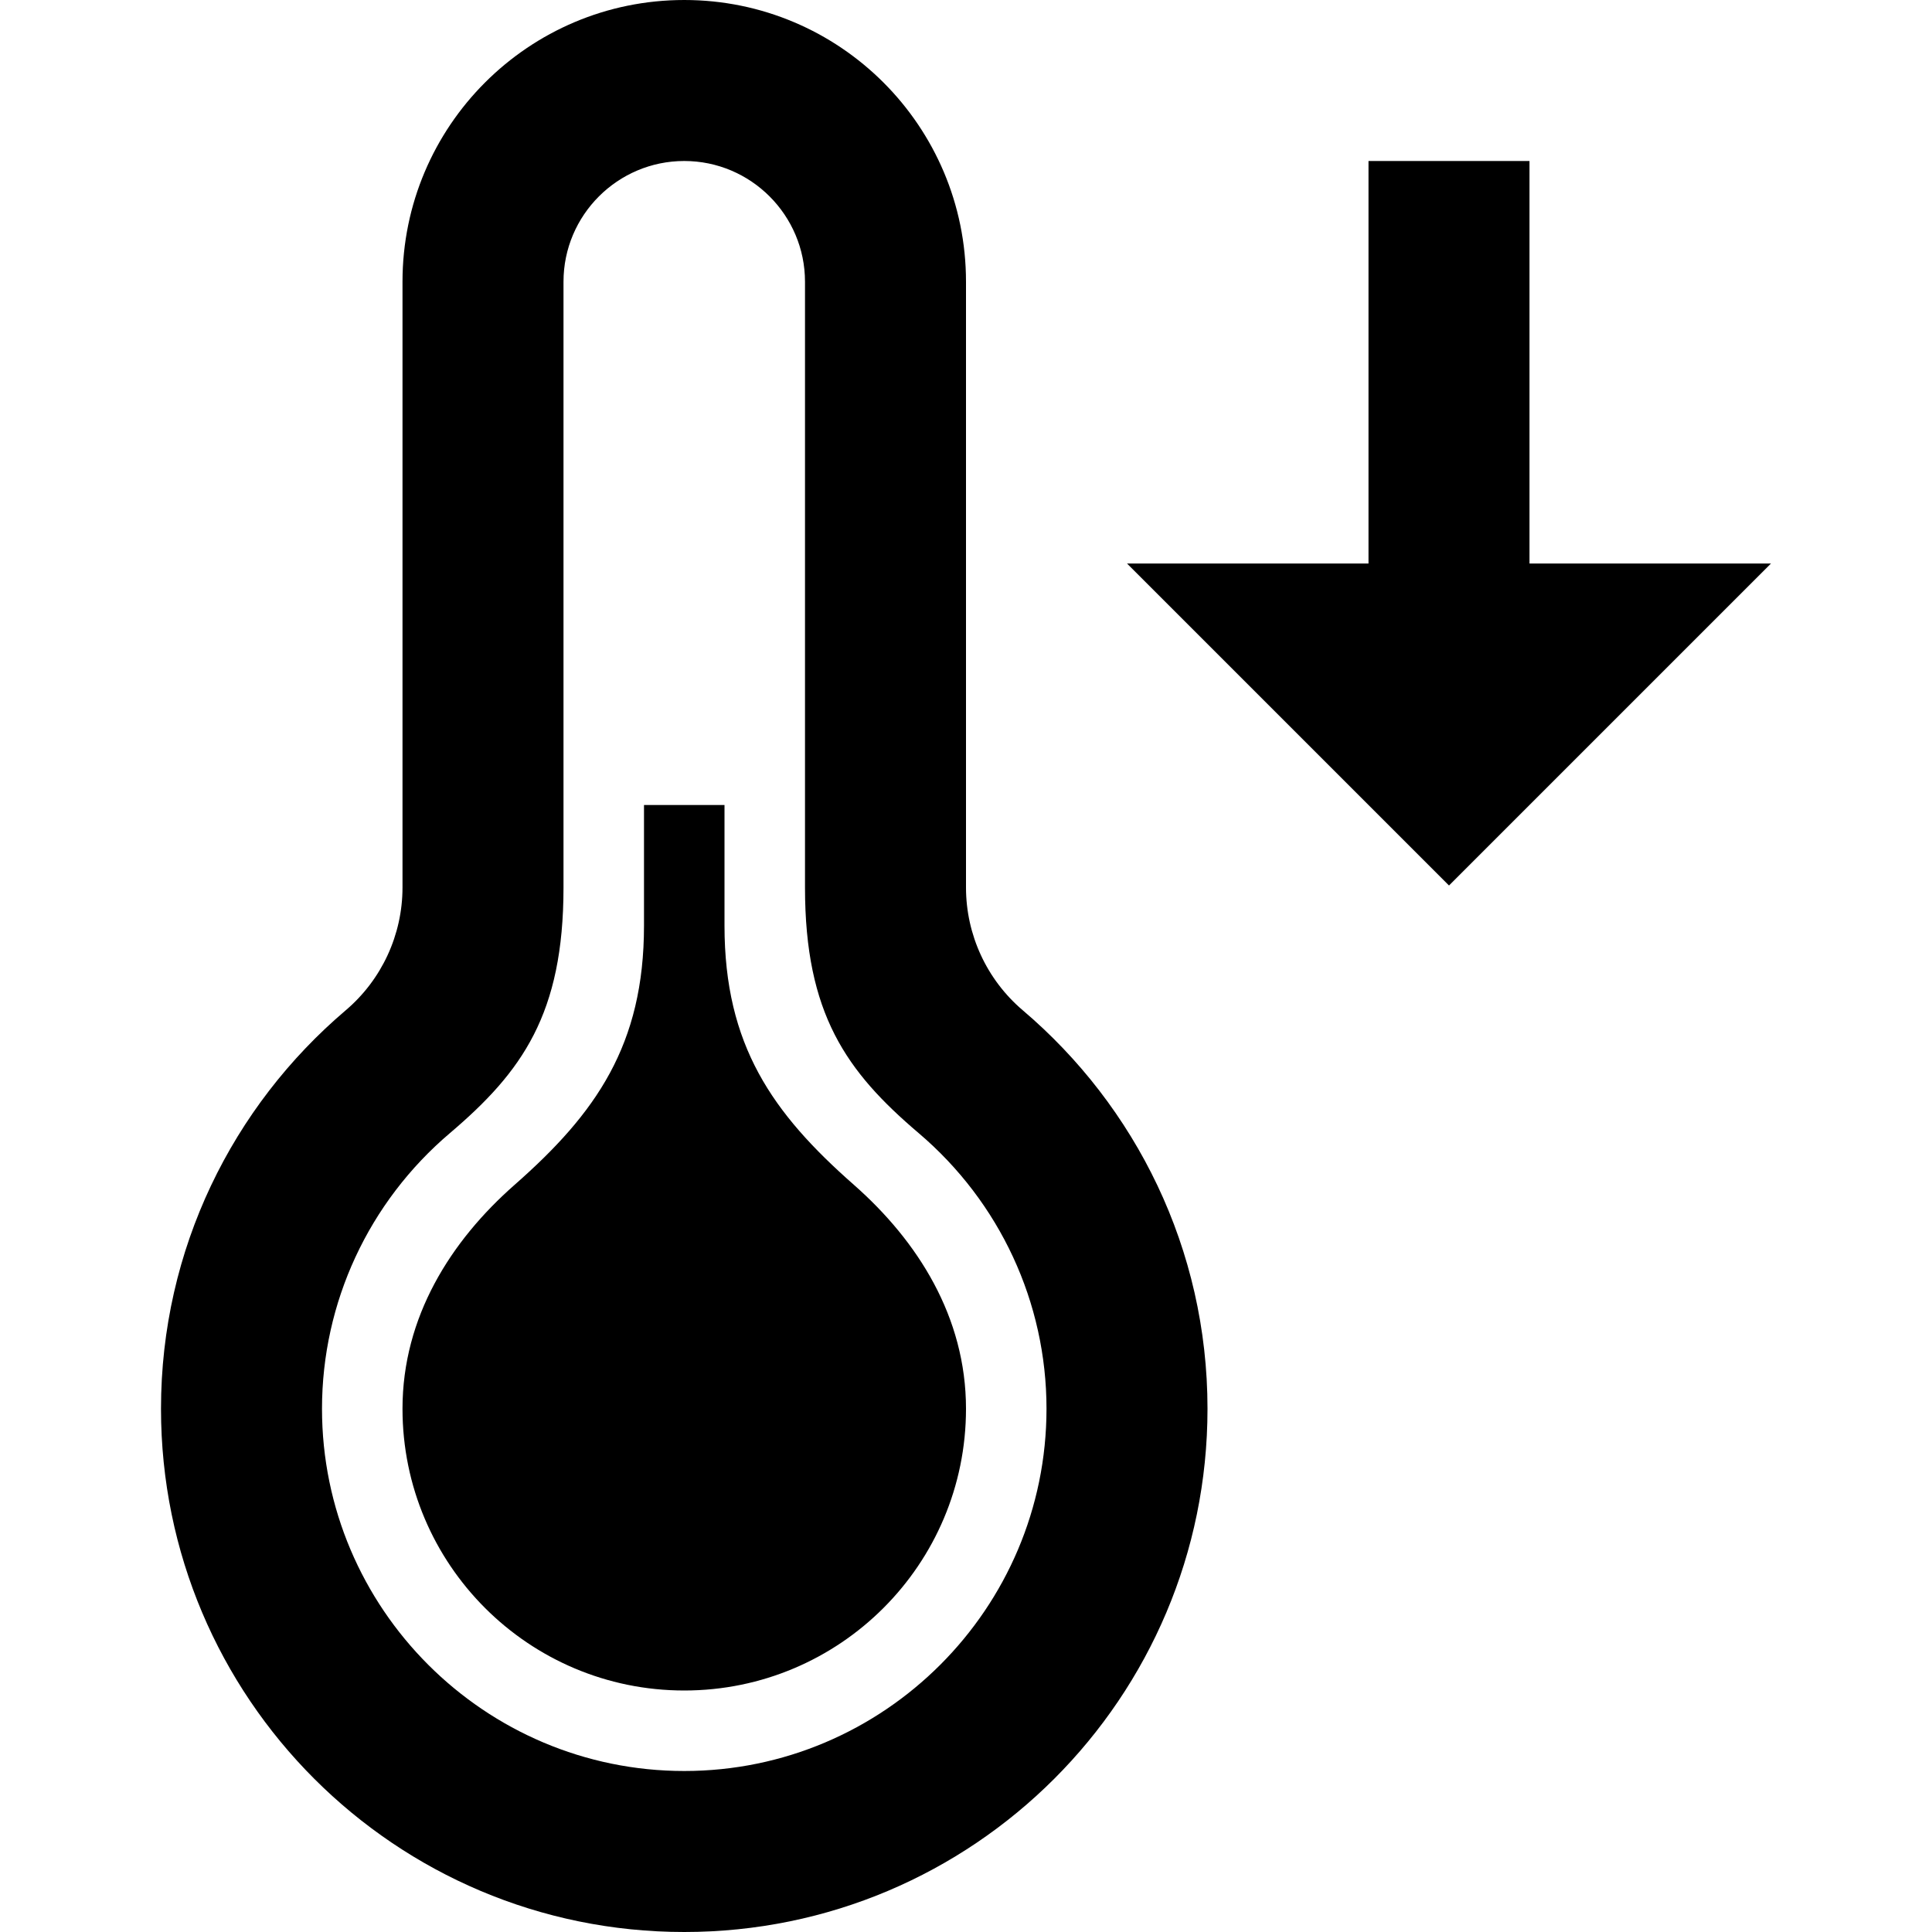
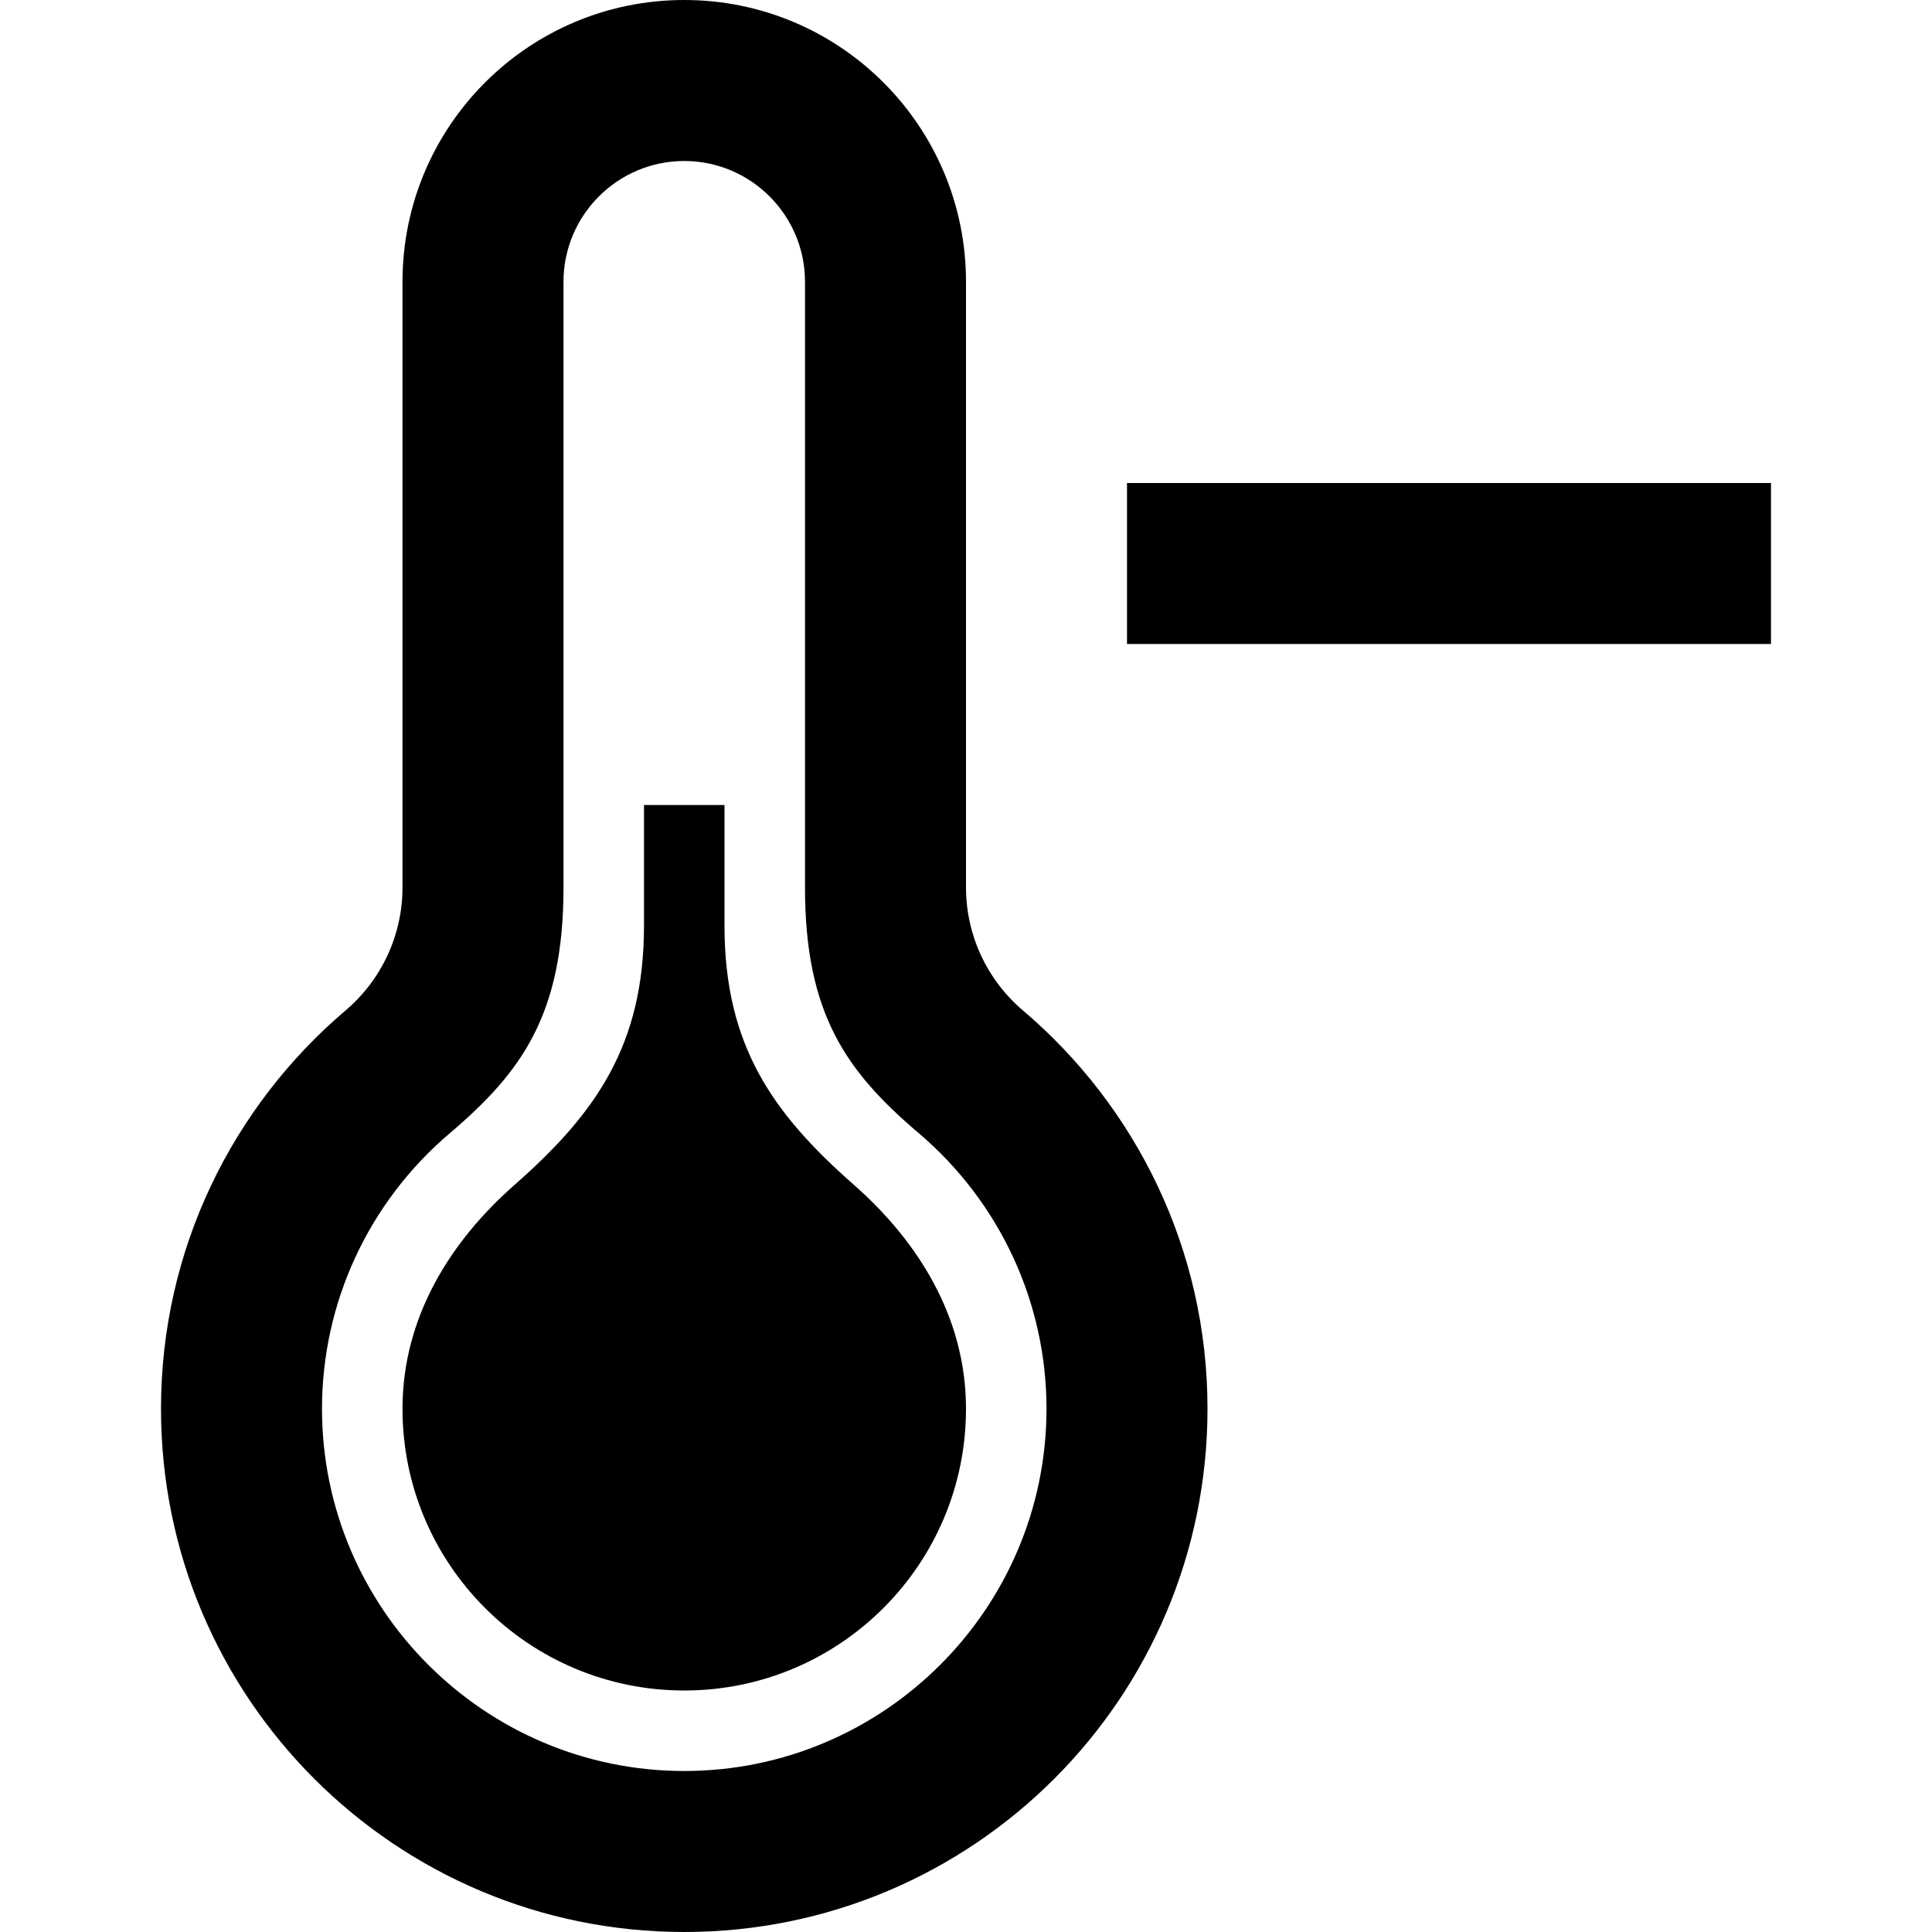
<svg xmlns="http://www.w3.org/2000/svg" width="24" height="24" viewBox="0 0 24 24">
-   <path d="M8.5 2c.827 0 1.5.673 1.5 1.5v7.525c0 1.569.514 2.287 1.411 3.05 1.01.858 1.589 2.106 1.589 3.425 0 2.481-2.019 4.5-4.5 4.5s-4.5-2.019-4.5-4.5c0-1.319.579-2.567 1.59-3.425.896-.761 1.41-1.48 1.41-3.05v-7.525c0-.827.673-1.5 1.5-1.5zm0-2c-1.933 0-3.5 1.567-3.5 3.5v7.525c0 .587-.258 1.145-.705 1.525-1.403 1.192-2.295 2.965-2.295 4.95 0 3.59 2.909 6.5 6.5 6.5s6.5-2.91 6.5-6.5c0-1.985-.892-3.758-2.295-4.95-.447-.38-.705-.938-.705-1.525v-7.525c0-1.933-1.567-3.5-3.5-3.5zm2.107 14.718c-1.012-.89-1.607-1.734-1.607-3.22v-1.498h-1v1.498c0 1.484-.597 2.332-1.607 3.22-.794.698-1.393 1.642-1.393 2.782 0 1.933 1.567 3.5 3.5 3.5s3.5-1.567 3.5-3.5c0-1.14-.599-2.083-1.393-2.782zm8.393-12.718h-2v5h-3l4 4 4-4h-3v-5z" />
+   <path d="M8.5 2c.827 0 1.5.673 1.5 1.5v7.525c0 1.569.514 2.287 1.411 3.05 1.01.858 1.589 2.106 1.589 3.425 0 2.481-2.019 4.5-4.5 4.5s-4.5-2.019-4.5-4.5c0-1.319.579-2.567 1.59-3.425.896-.761 1.41-1.48 1.41-3.05v-7.525c0-.827.673-1.5 1.5-1.5zm0-2c-1.933 0-3.5 1.567-3.5 3.5v7.525c0 .587-.258 1.145-.705 1.525-1.403 1.192-2.295 2.965-2.295 4.95 0 3.59 2.909 6.5 6.5 6.5s6.5-2.91 6.5-6.5c0-1.985-.892-3.758-2.295-4.95-.447-.38-.705-.938-.705-1.525v-7.525c0-1.933-1.567-3.5-3.5-3.5zm2.107 14.718c-1.012-.89-1.607-1.734-1.607-3.22v-1.498h-1v1.498c0 1.484-.597 2.332-1.607 3.22-.794.698-1.393 1.642-1.393 2.782 0 1.933 1.567 3.5 3.5 3.5s3.5-1.567 3.5-3.5c0-1.14-.599-2.083-1.393-2.782zm3.393-8.718v2h8v-2h-8z" />
</svg>
